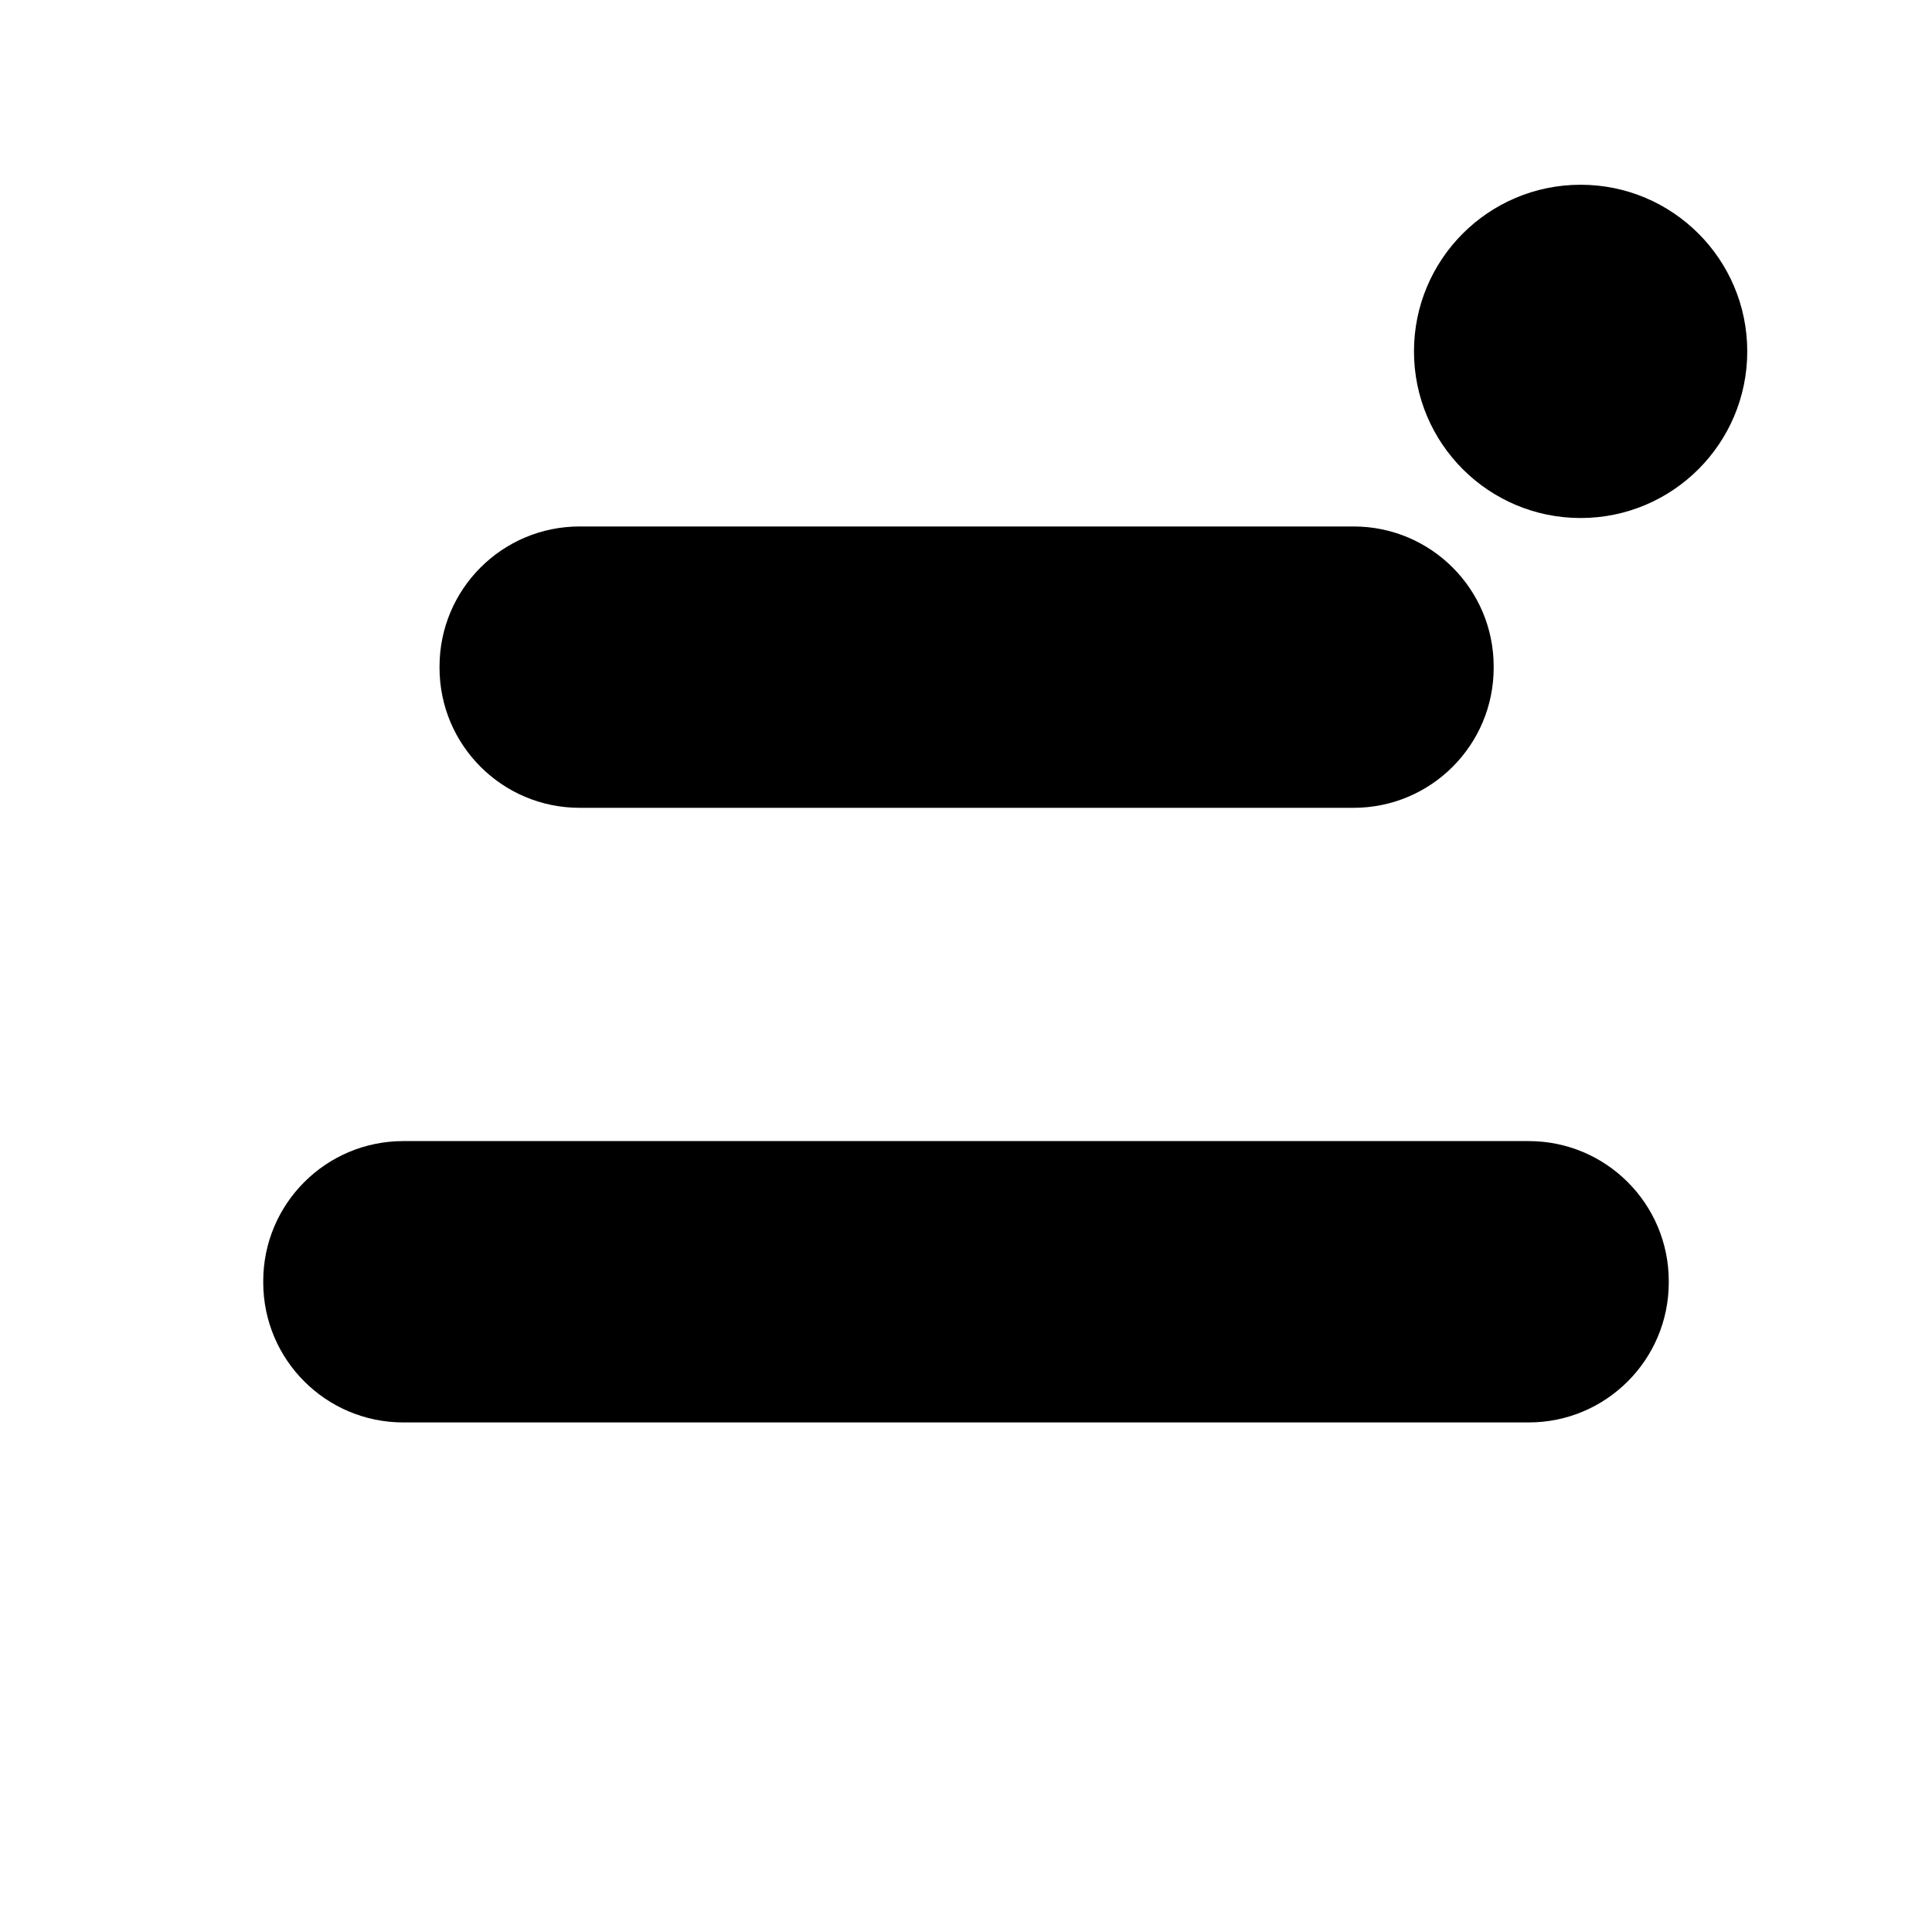
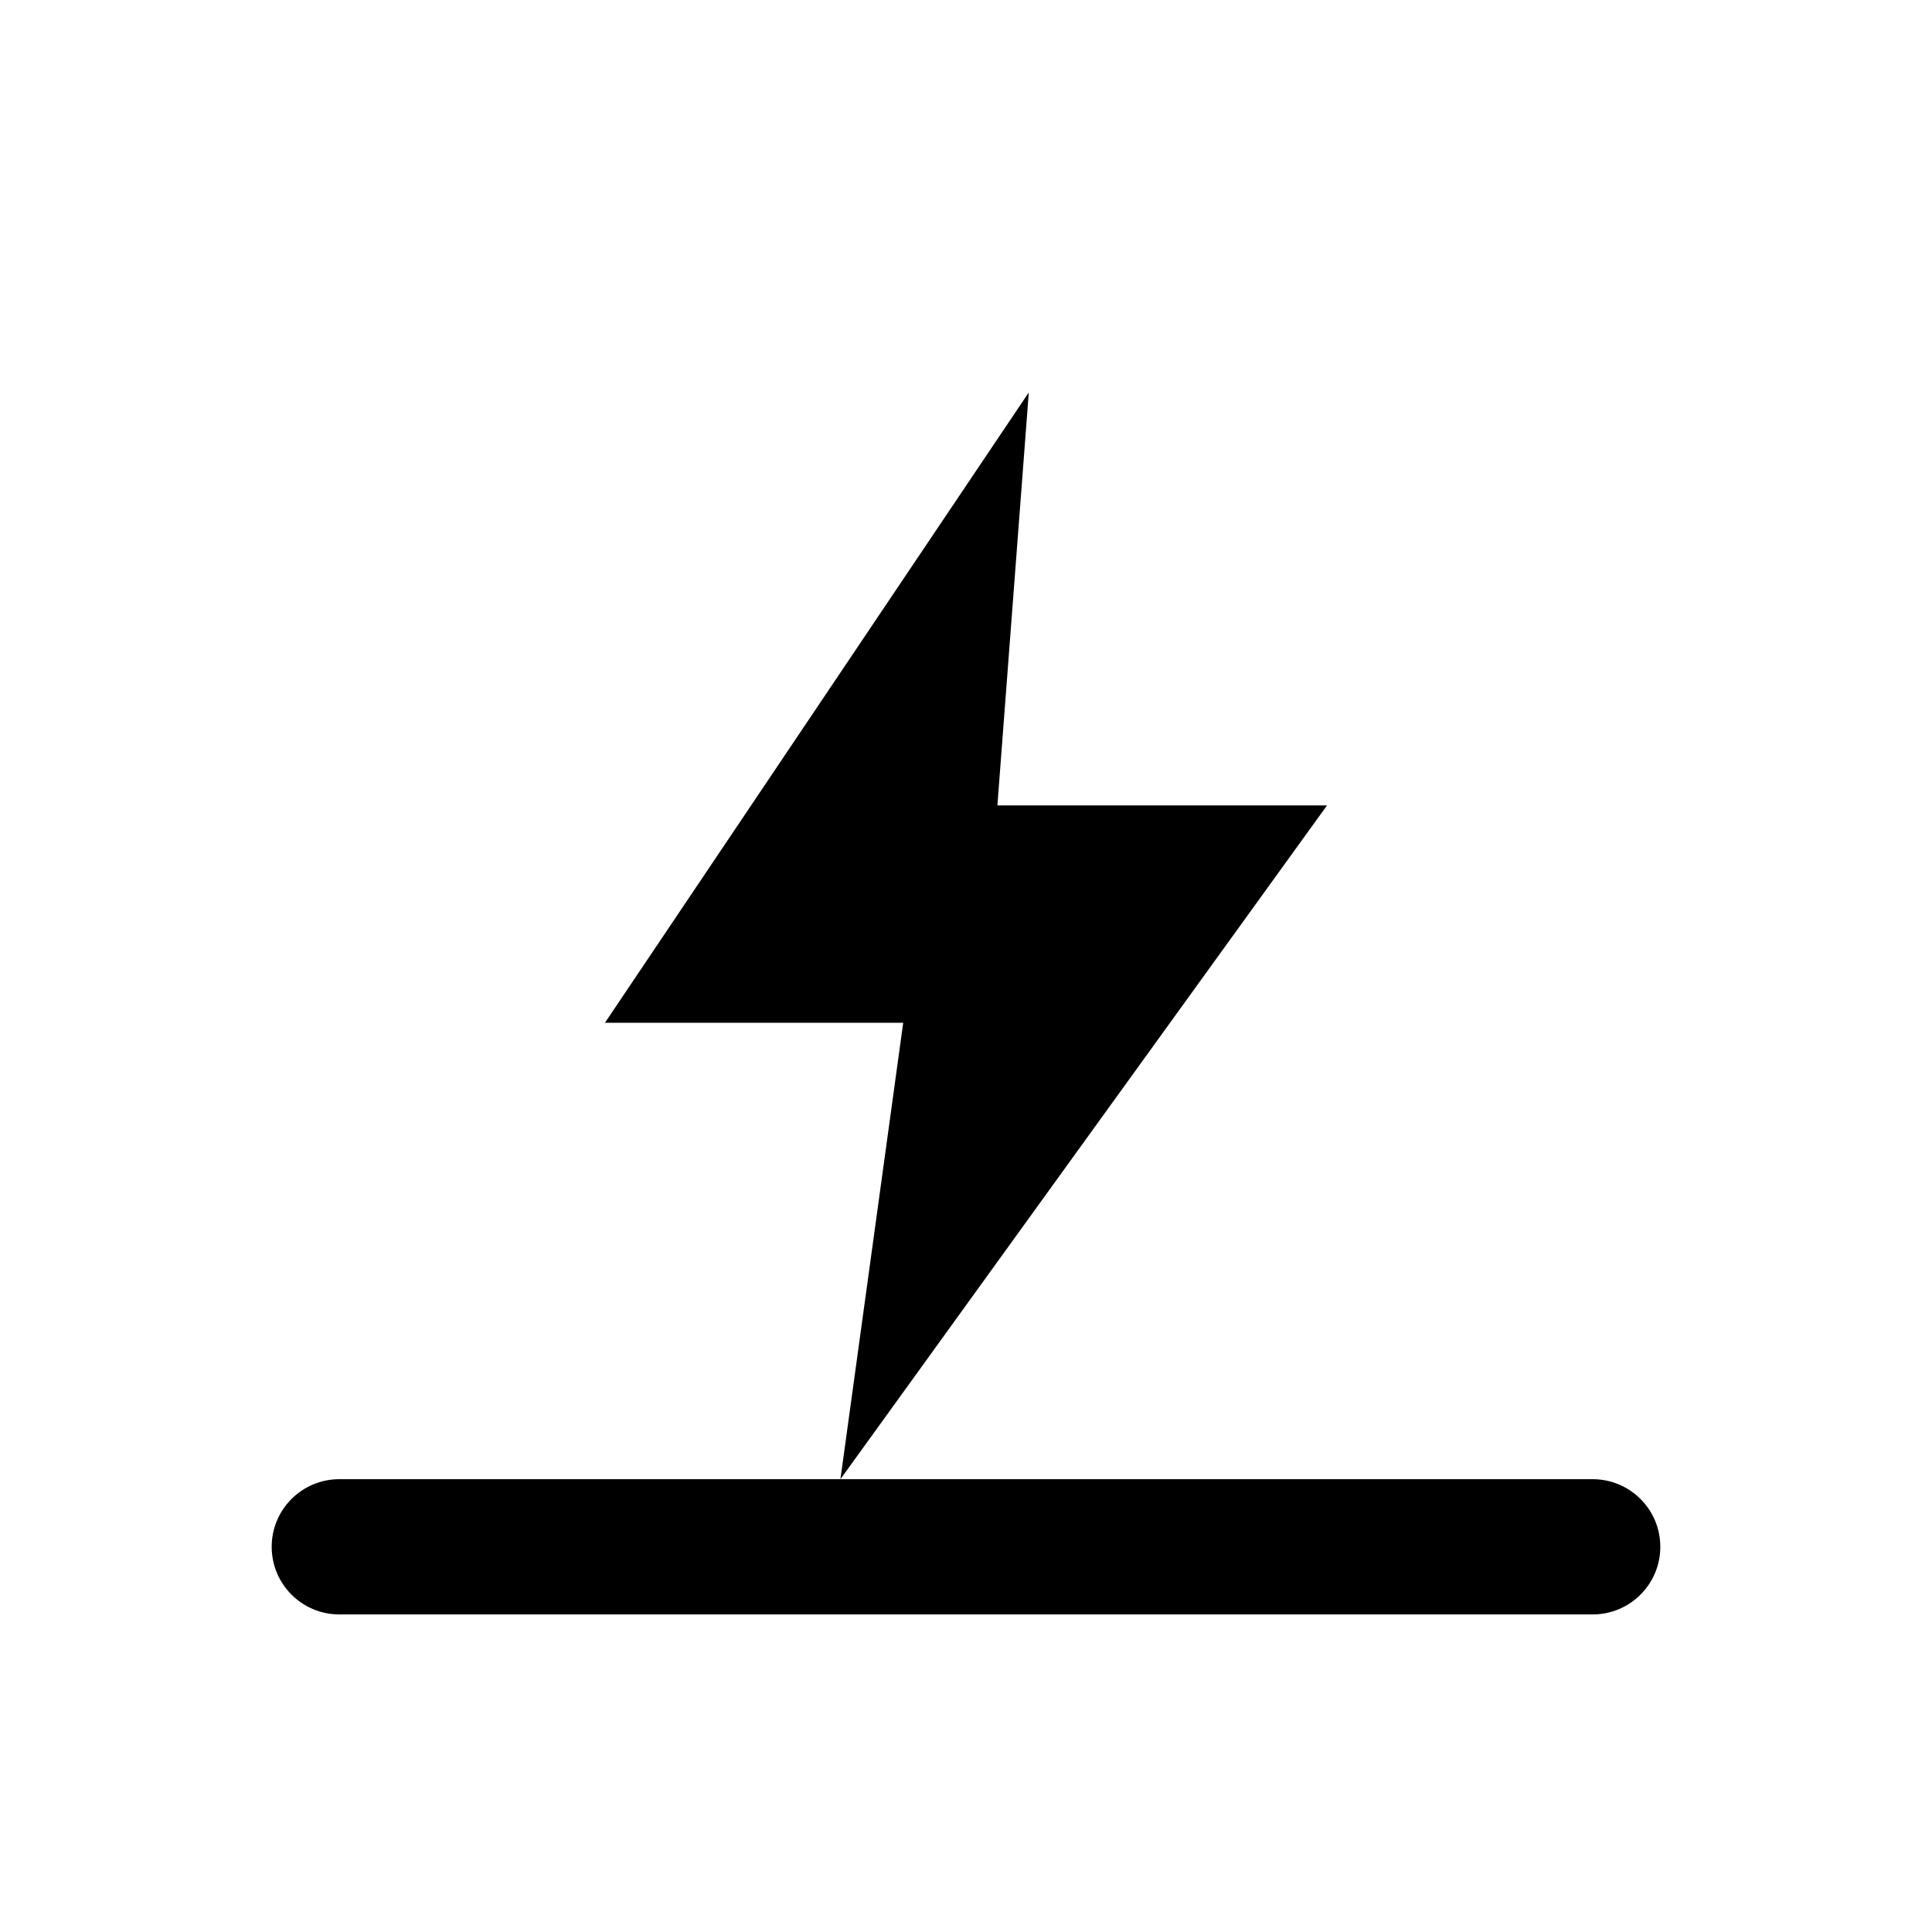
<svg xmlns="http://www.w3.org/2000/svg" width="16" height="16" viewBox="0 0 16 16">
-   <rect class="ColorScheme-Text" style="fill:currentColor" x="3.64" y="4.36" width="8.73" height="2.33" rx="1.16" />
-   <rect class="ColorScheme-Text" style="fill:currentColor" x="2.18" y="9.45" width="11.64" height="2.33" rx="1.16" />
-   <circle class="ColorScheme-Text" style="fill:currentColor" cx="13.09" cy="2.91" r="1.38" />
+   <rect class="ColorScheme-Text" style="fill:currentColor" x="2.25" y="12.25" width="11.50" height="1.12" rx="0.56" />
+   <polygon class="ColorScheme-Text" style="fill:currentColor" points="8.52,3.25 5.01,8.47 7.48,8.47 6.96,12.25 10.99,6.67 8.26,6.67" />
</svg>
